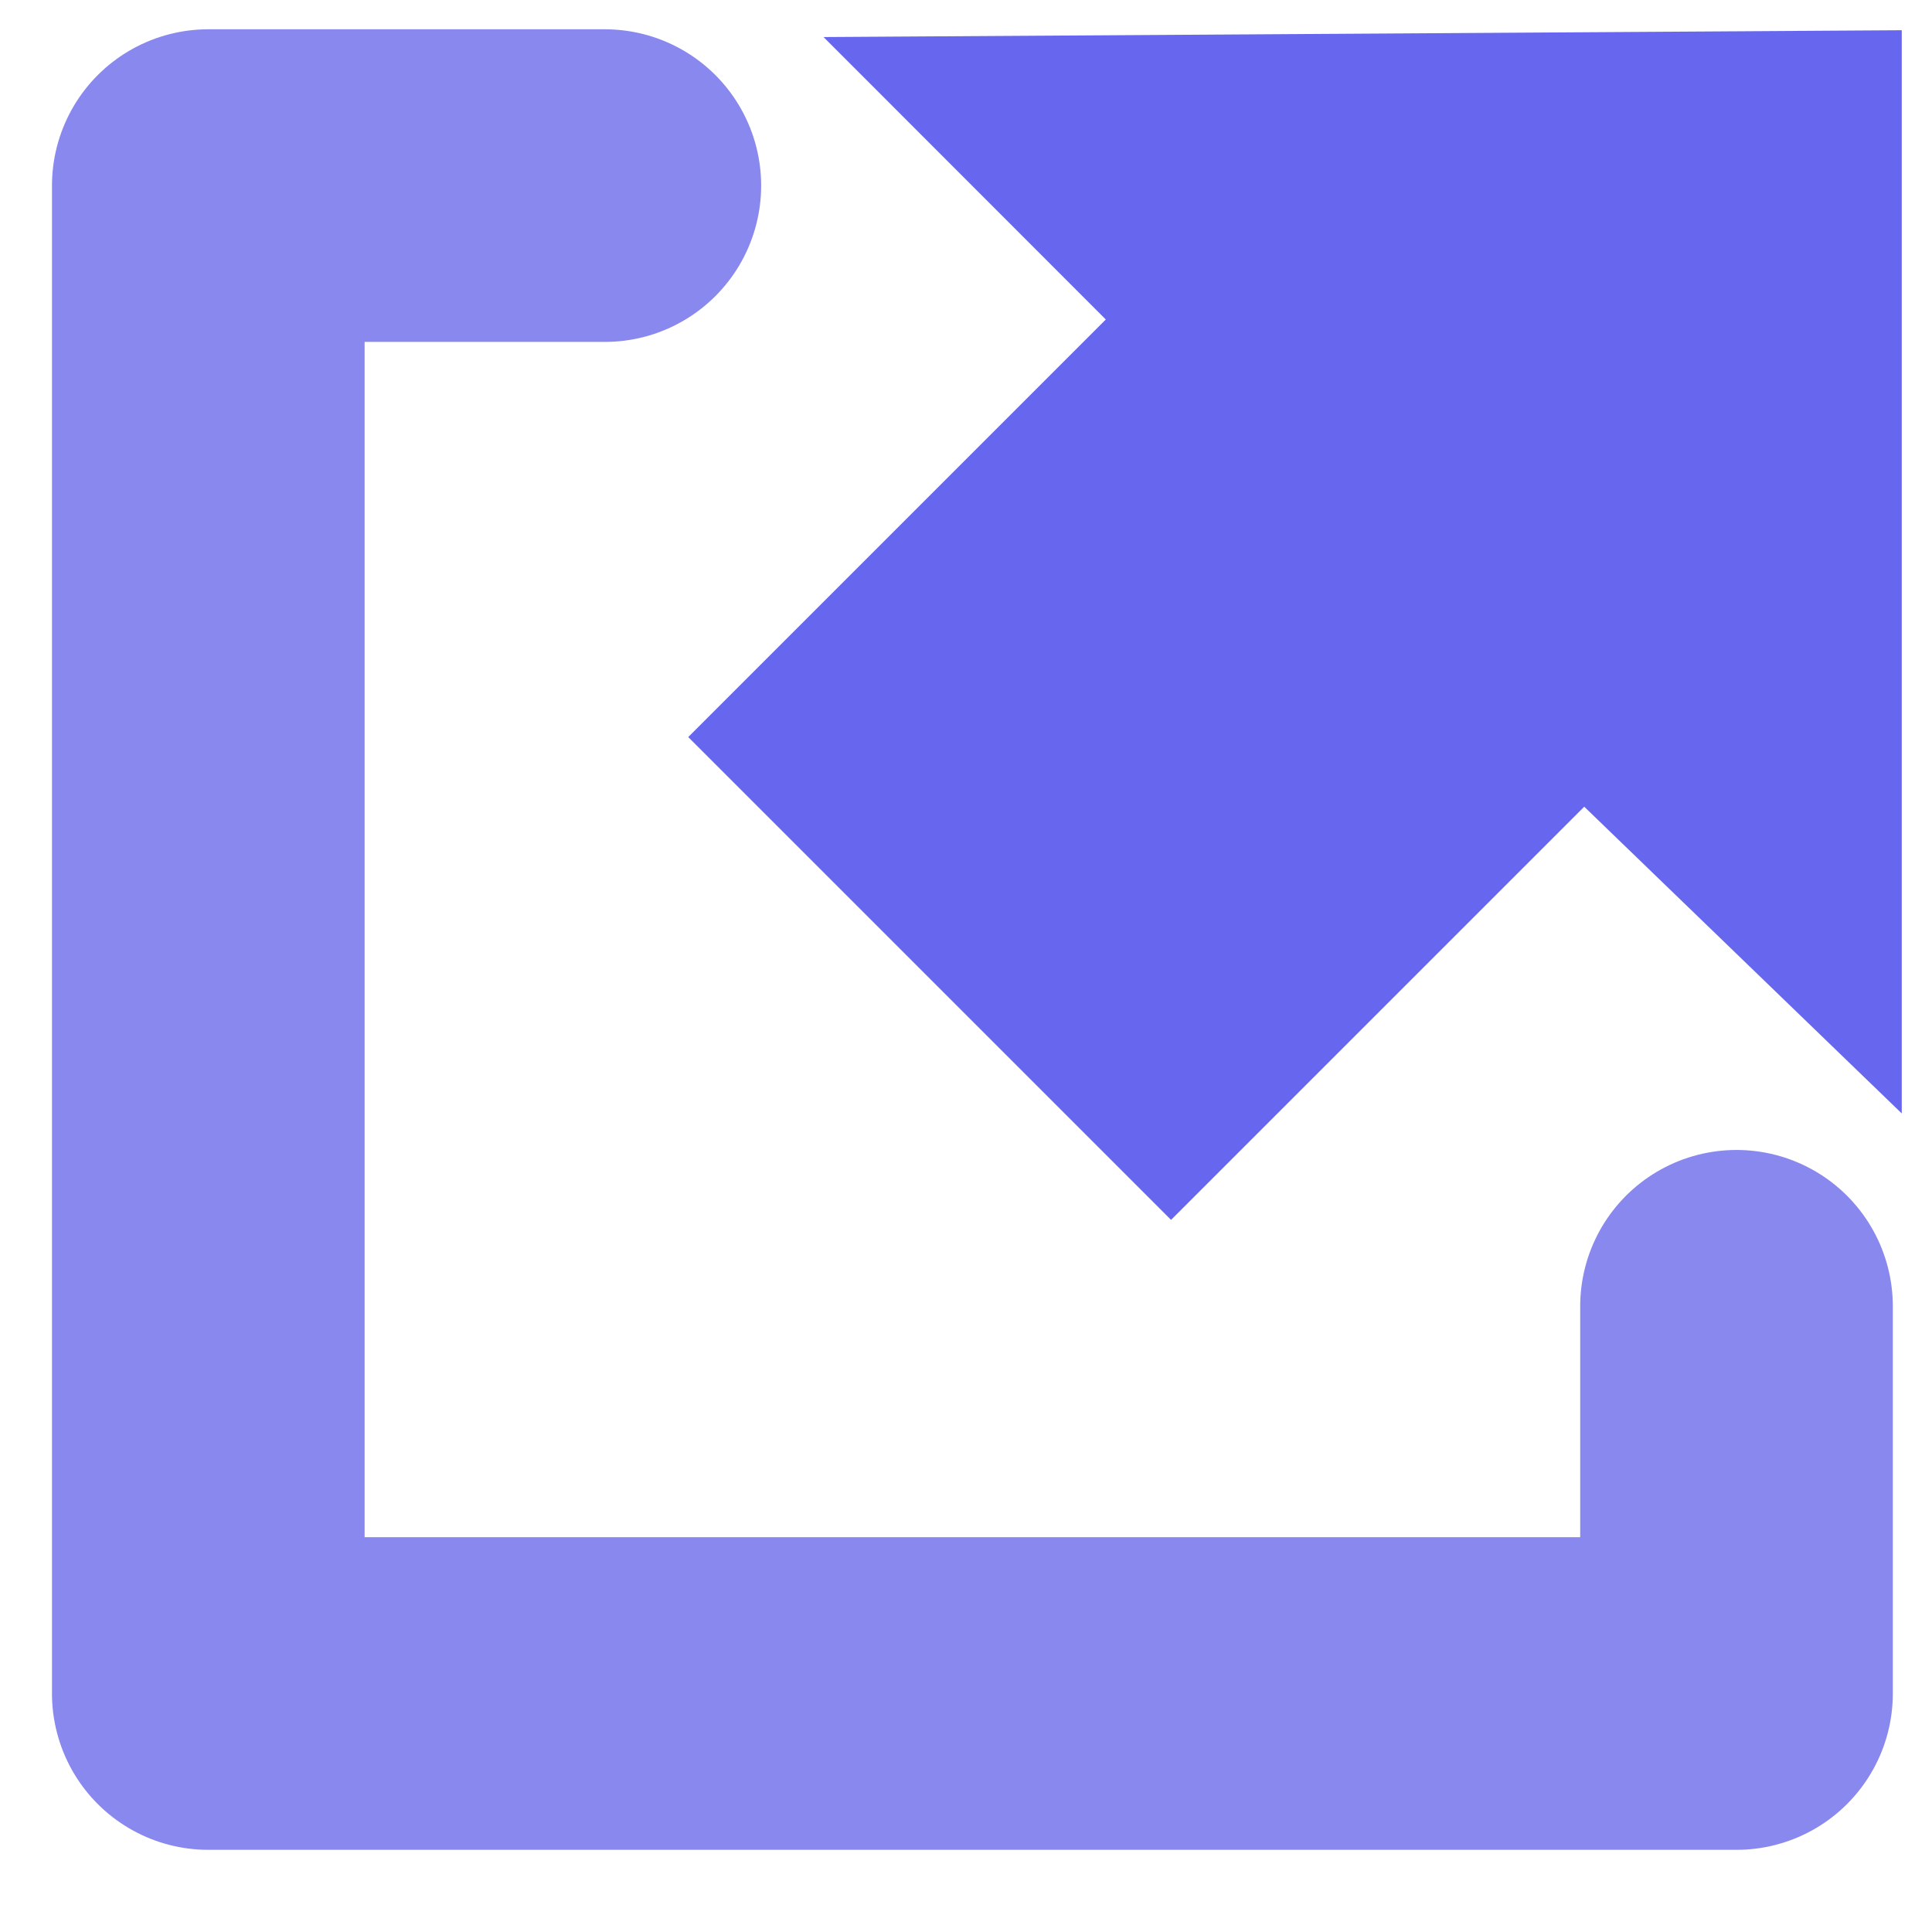
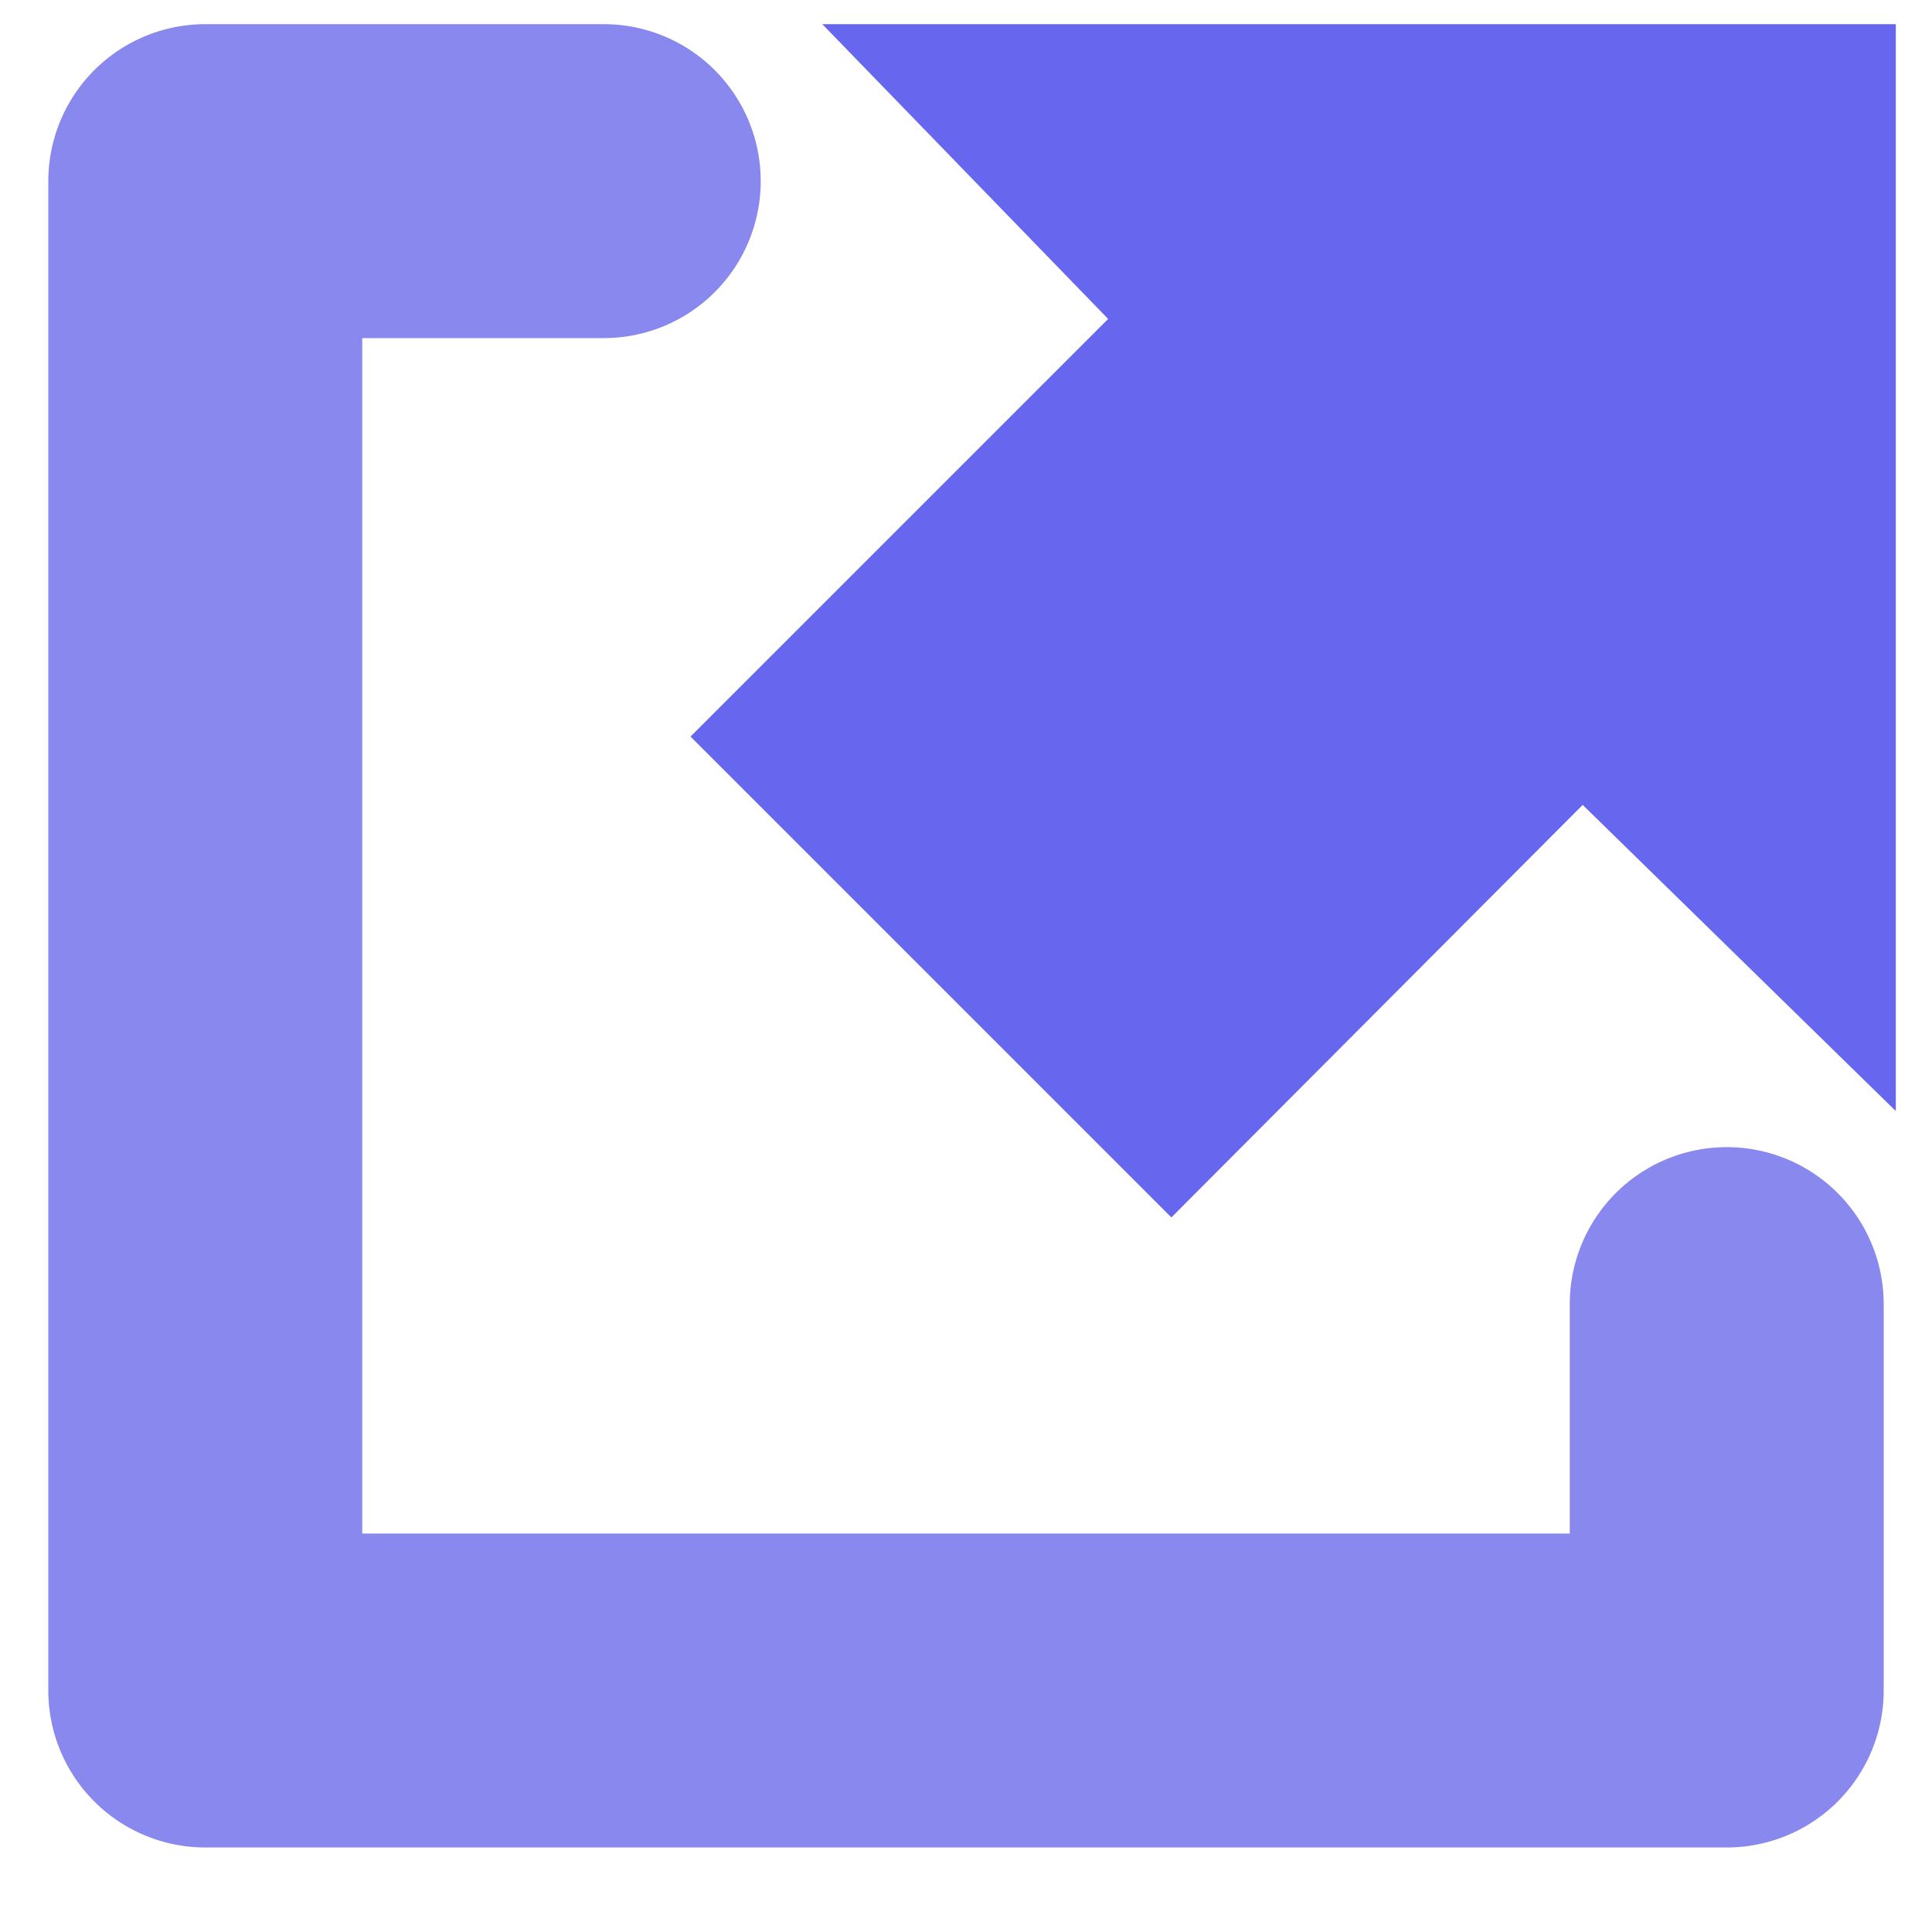
<svg xmlns="http://www.w3.org/2000/svg" id="SVGRoot" version="1.1" viewBox="0 0 16 16" height="16px" width="16px">
  <defs id="defs1366" />
  <g id="layer1">
-     <path style="fill:none;stroke:#8888ee;stroke-width:2.589;stroke-linecap:round;stroke-linejoin:round;stroke-miterlimit:4;stroke-dasharray:none;stroke-opacity:1" d="M 5.009,1.537 H 1.725 V 14.025 H 14.381 v -3.207" id="path2004" />
-     <path style="fill:#6666ee;fill-opacity:1;stroke:#6666ee;stroke-width:1.627px;stroke-linecap:butt;stroke-linejoin:miter;stroke-opacity:1" d="M 8.771,1.108 10.308,2.646 6.85,6.104 9.698,8.952 13.11,5.54 14.936,7.304 V 1.069 Z" id="path2006" />
+     <path style="fill:none;stroke:#8888ee;stroke-width:2.6;stroke-linecap:round;stroke-linejoin:round;stroke-miterlimit:4;stroke-dasharray:none;stroke-opacity:1" d="M 5,1.5 H 1.7 V 14 h 12.6 v -3.2" id="path2004" />
+     <path style="fill:#6666ee;fill-opacity:1;stroke:#6666ee;stroke-width:1.6px;stroke-linecap:butt;stroke-linejoin:miter;stroke-opacity:1" d="M 8.7,1 10.3,2.65 6.85,6.1 9.7,8.95 13.1,5.54 14.9,7.3 V 1 Z" id="path2006" />
  </g>
</svg>
